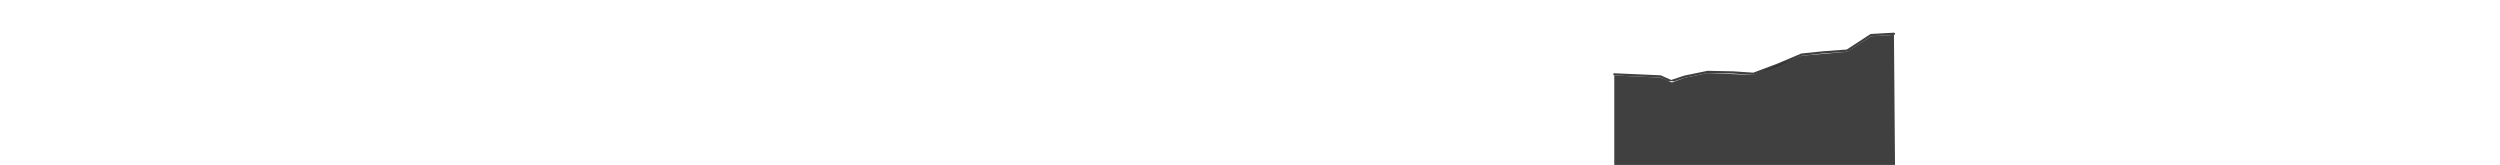
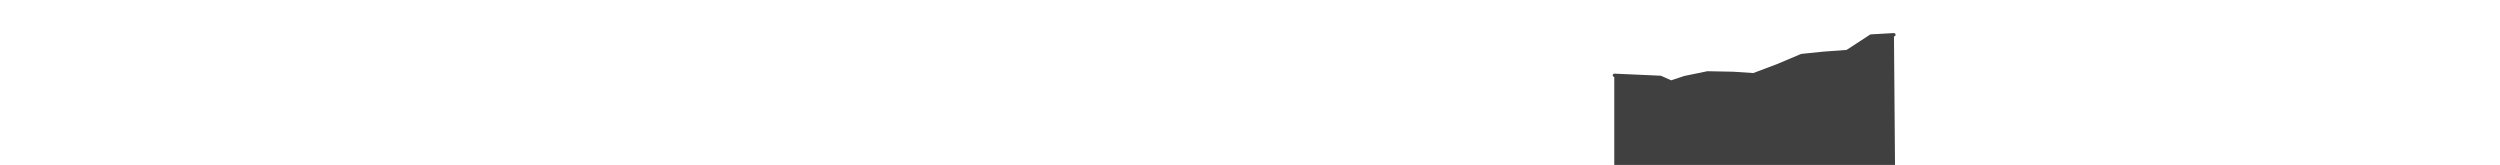
<svg xmlns="http://www.w3.org/2000/svg" version="1.1" id="AR_x5F_layer" x="0px" y="0px" width="9451.5px" height="623.5px" viewBox="0 0 9451.5 623.5" style="enable-background:new 0 0 9451.5 623.5;" xml:space="preserve">
-   <style type="text/css">
+   <defs id="defs11" />
+   <style type="text/css" id="style2">
	.st0{opacity:0.75;enable-background:new    ;}
	.st1{opacity:0.75;}
</style>
-   <path class="st0" d="M6329.3,307.5l40.4-13.5l86.2-17.8l95.8,1.9l77.1,5.2c0.6,0,1.2,0,1.8-0.3l90.3-33.9c0,0,0.1,0,0.2-0.1l91-38.4  l83-8.5l88.4-6.5c0.7,0,1.4-0.3,2-0.7l89.1-58.1l85.8-4.8c2.3-0.1,4.1-2.1,4-4.5c-0.1-2.3-2.1-4.1-4.5-4l-86.9,4.9  c-0.7,0-1.5,0.3-2.1,0.7l-89.1,58.1l-87.4,6.4c0,0-0.1,0-0.1,0l-83.7,8.6c-0.4,0-0.8,0.2-1.2,0.3l-91.5,38.6l-89.3,33.6l-76.3-5.1  c-0.1,0-0.1,0-0.2,0l-96.4-1.9c-0.3,0-0.6,0-0.9,0.1l-86.9,17.9c-0.2,0-0.3,0.1-0.5,0.1l-49.4,16.5l-38.6-17.2  c-0.5-0.2-1-0.3-1.5-0.4l-88-3.9l-86.4-3.9c-2.3-0.1-4.3,1.7-4.4,4c-0.1,2.4,1.7,4.3,4,4.4l86.4,3.9l87.2,3.9l29.4,13.1" />
-   <polygon class="st1" points="6102.9,285.5 6276.4,293.3 6320.9,311.8 6369.6,294 6455.8,276.3 6628.7,283.3 6811.9,210.7   6983.4,195.7 7074.5,137 7160.3,132.1 7164.3,623.5 6102.9,623.5 " />
+   <g id="g57">
+     <path id="path4" class="st0" d="M 7159.787 125.02 C 7130.82 126.653 7101.854 128.286 7072.887 129.92 C 7070.891 129.924 7069.257 131.343 7067.631 132.359 C 7038.8 151.159 7009.969 169.96 6981.139 188.76 C 6951.926 190.905 6922.709 193.024 6893.498 195.186 C 6865.628 198.057 6837.754 200.9 6809.887 203.789 C 6807.789 204.365 6805.857 205.413 6803.832 206.195 C 6774.85 218.413 6745.879 230.661 6716.889 242.859 L 6628.303 276.191 C 6602.935 274.503 6577.569 272.784 6552.201 271.115 C 6519.95 270.492 6487.699 269.831 6455.447 269.223 C 6453.853 269.353 6452.305 269.848 6450.727 270.113 C 6422.827 275.855 6394.925 281.621 6367.025 287.348 C 6350.713 292.766 6334.412 298.236 6318.104 303.674 C 6305.392 298.019 6292.695 292.33 6279.975 286.697 C 6278.002 285.949 6275.856 286.217 6273.793 286.033 C 6223.713 283.82 6173.634 281.595 6123.557 279.318 C 6116.723 279.027 6109.889 278.668 6103.055 278.42 C 6099.871 278.486 6097.058 281.34 6097.1 284.533 C 6096.985 287.516 6099.332 290.336 6102.295 290.74 C 6102.496 290.754 6102.699 290.756 6102.9 290.77 L 6102.9 623.5 L 7164.301 623.5 L 7160.346 137.512 C 7160.495 137.503 7160.644 137.495 7160.793 137.486 C 7163.973 137.264 7166.545 134.237 7166.4 131.078 C 7166.41 127.937 7163.666 125.178 7160.553 125.029 C 7160.299 125.012 7160.042 125.014 7159.787 125.02 z " />
+   </g>
</svg>
